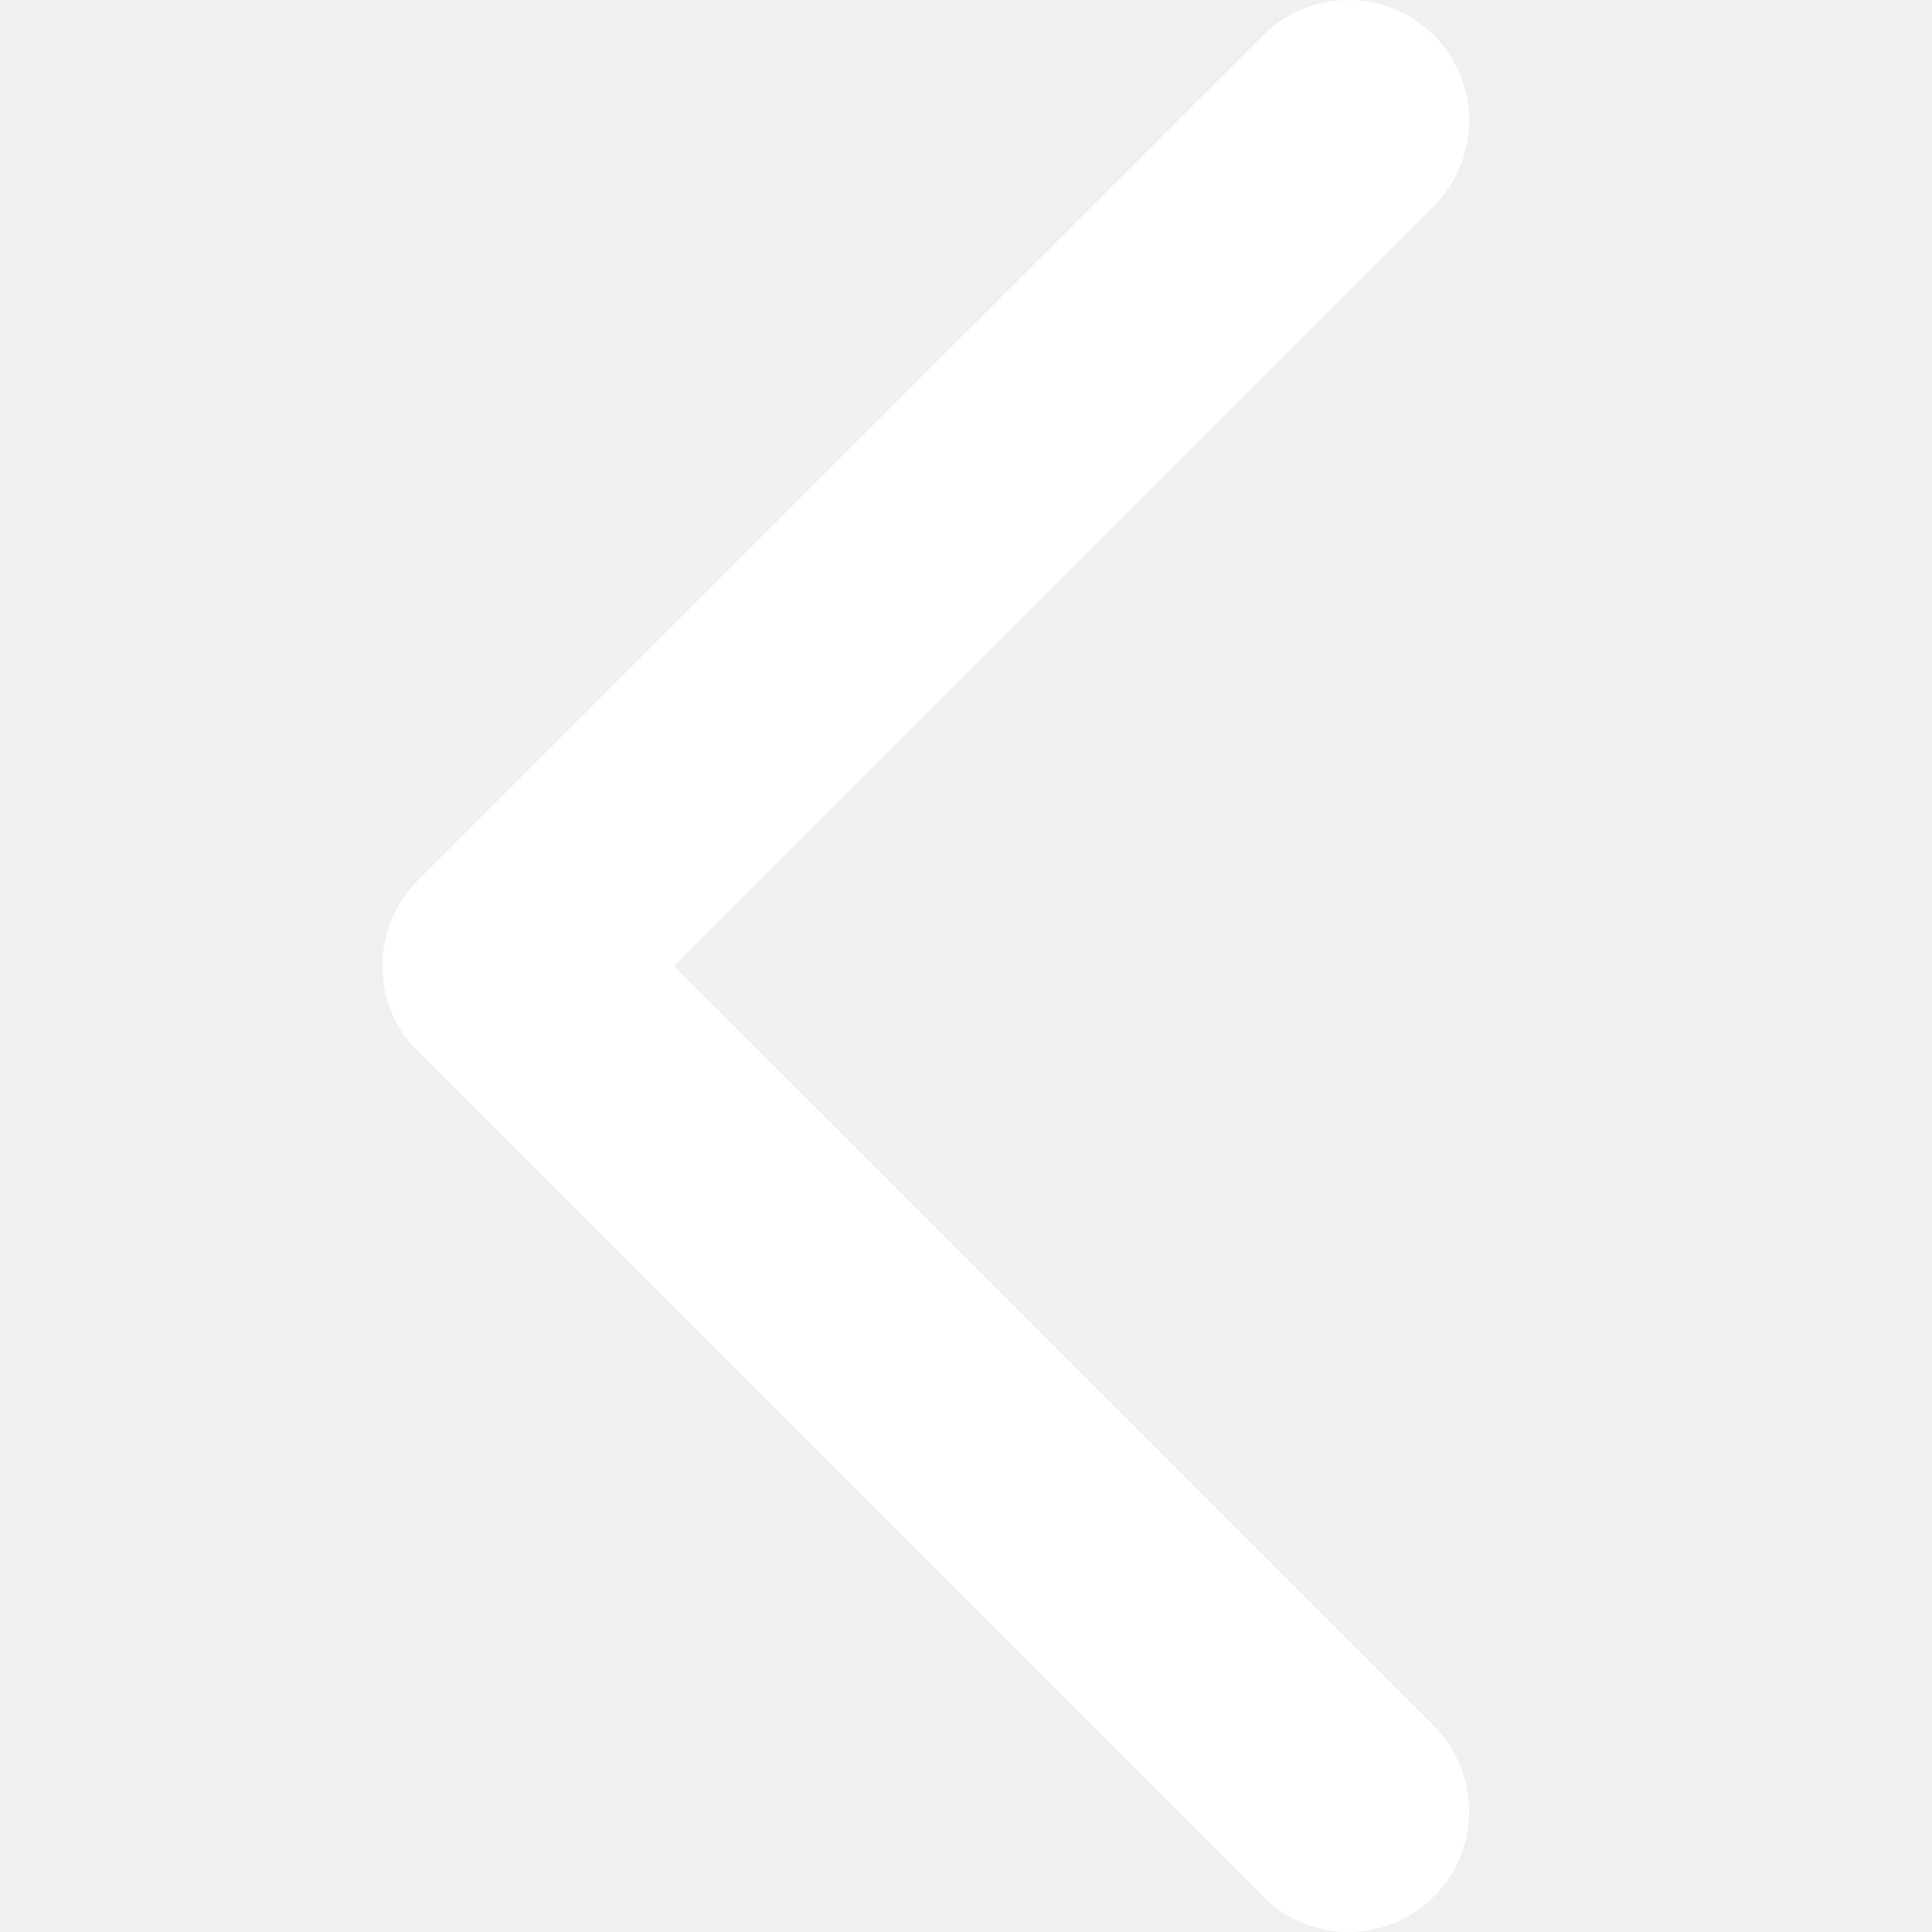
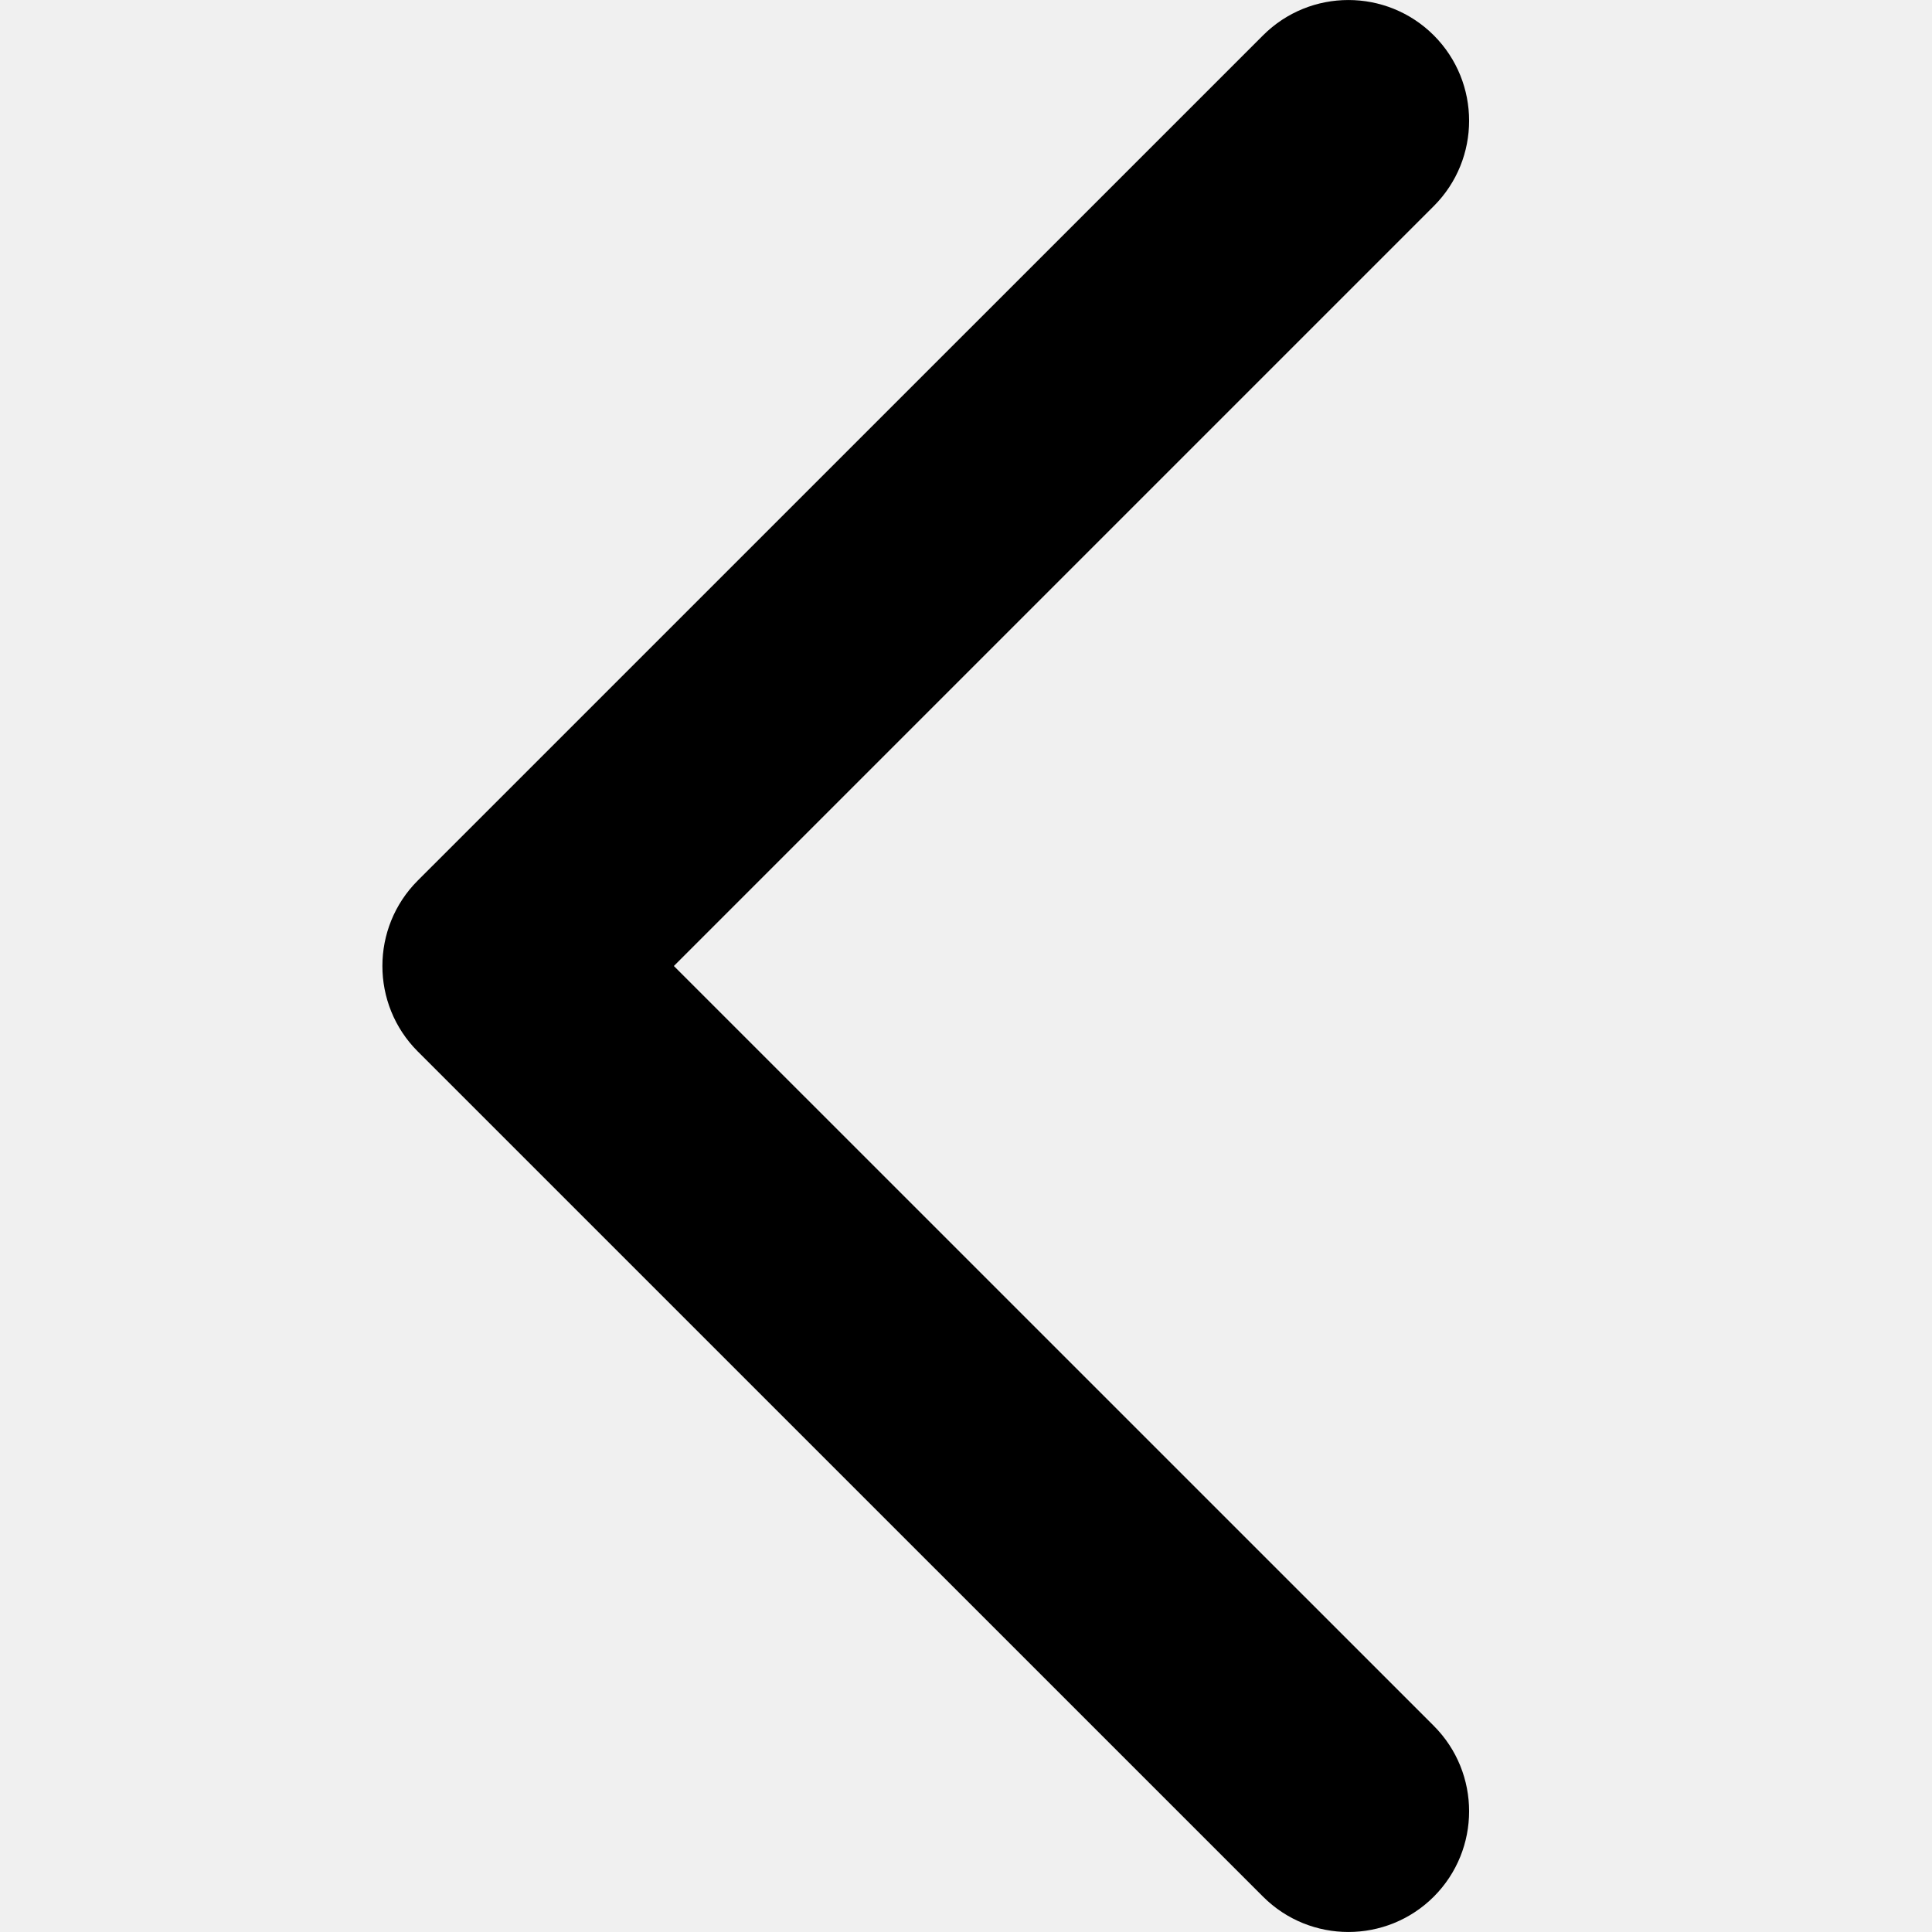
<svg xmlns="http://www.w3.org/2000/svg" width="24" height="24" viewBox="0 0 24 24" fill="none">
  <g clip-path="url(#clip0_765_9913)">
-     <path d="M17.811 21.439C18.396 22.025 18.396 22.975 17.811 23.561C17.225 24.146 16.275 24.146 15.69 23.561L5.189 13.061C4.604 12.475 4.604 11.525 5.189 10.939L15.69 0.439C16.275 -0.146 17.225 -0.146 17.811 0.439C18.396 1.025 18.396 1.975 17.811 2.56L8.371 12L17.811 21.439Z" fill="white" />
+     <path d="M17.811 21.439C18.396 22.025 18.396 22.975 17.811 23.561C17.225 24.146 16.275 24.146 15.69 23.561L5.189 13.061C4.604 12.475 4.604 11.525 5.189 10.939L15.69 0.439C16.275 -0.146 17.225 -0.146 17.811 0.439C18.396 1.025 18.396 1.975 17.811 2.56L8.371 12L17.811 21.439Z" fill="currentColor" />
  </g>
  <defs>
    <clipPath id="clip0_765_9913">
      <rect width="24" height="24" fill="white" />
    </clipPath>
  </defs>
</svg>
